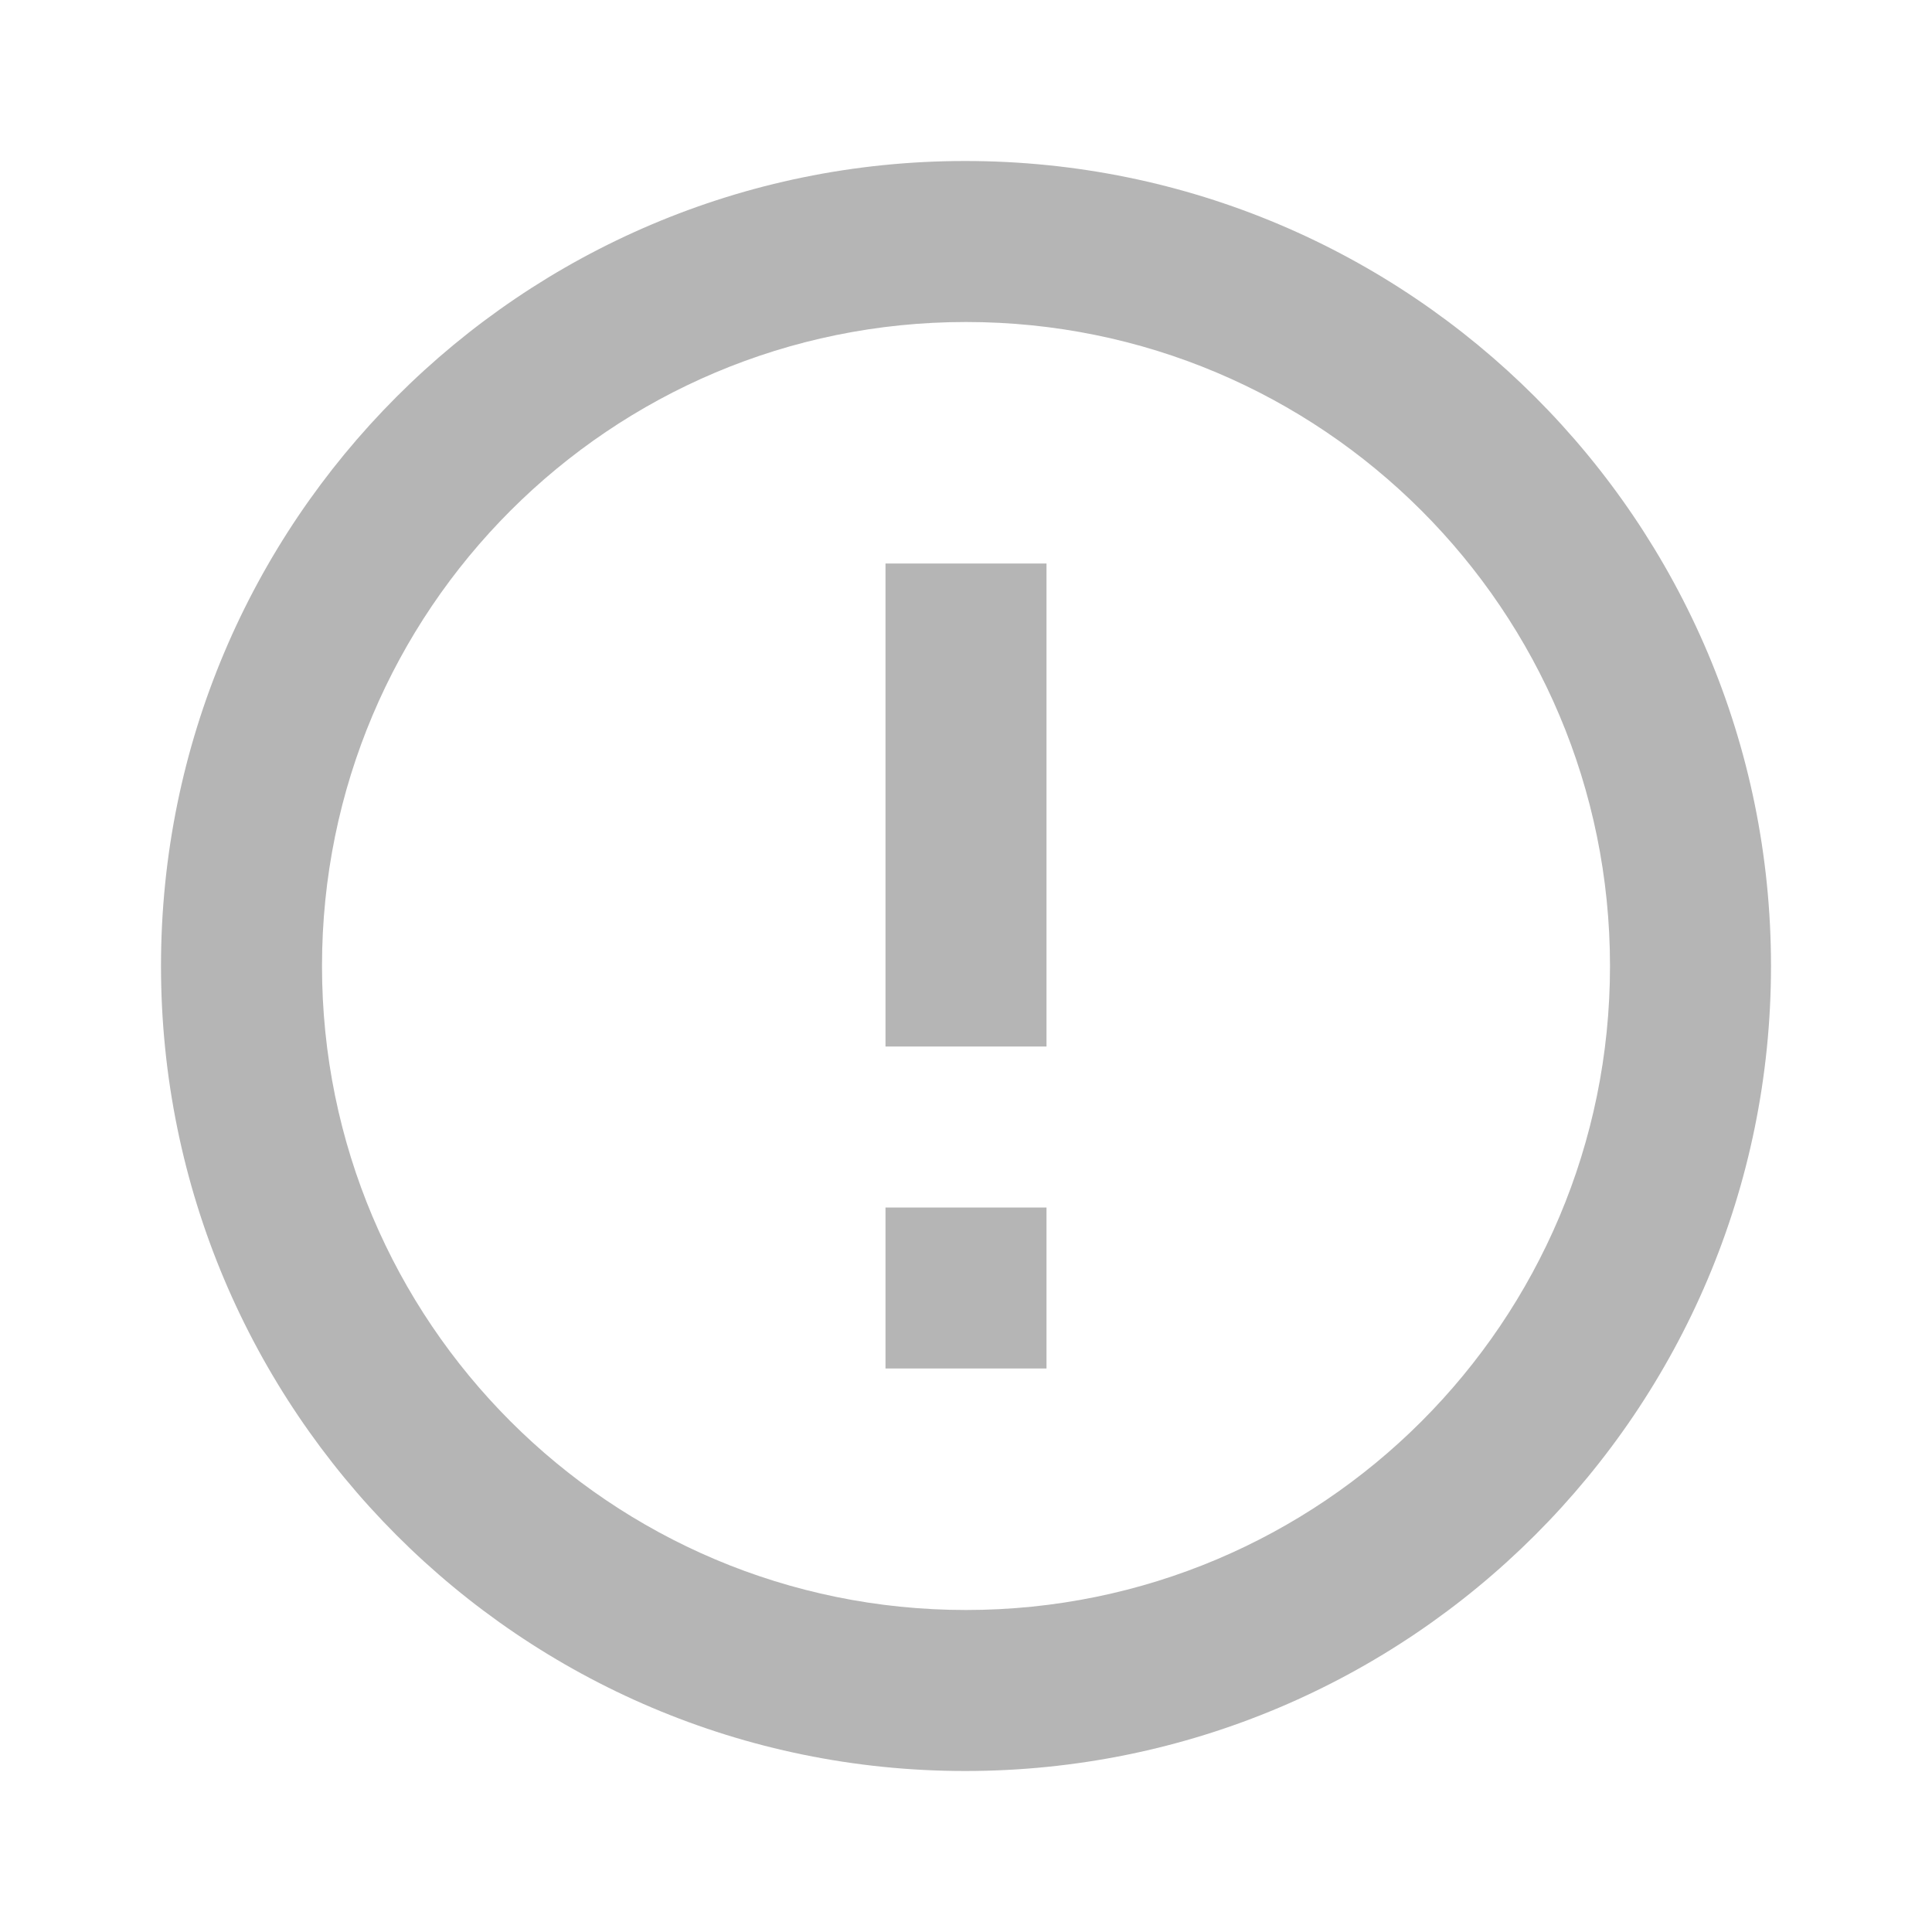
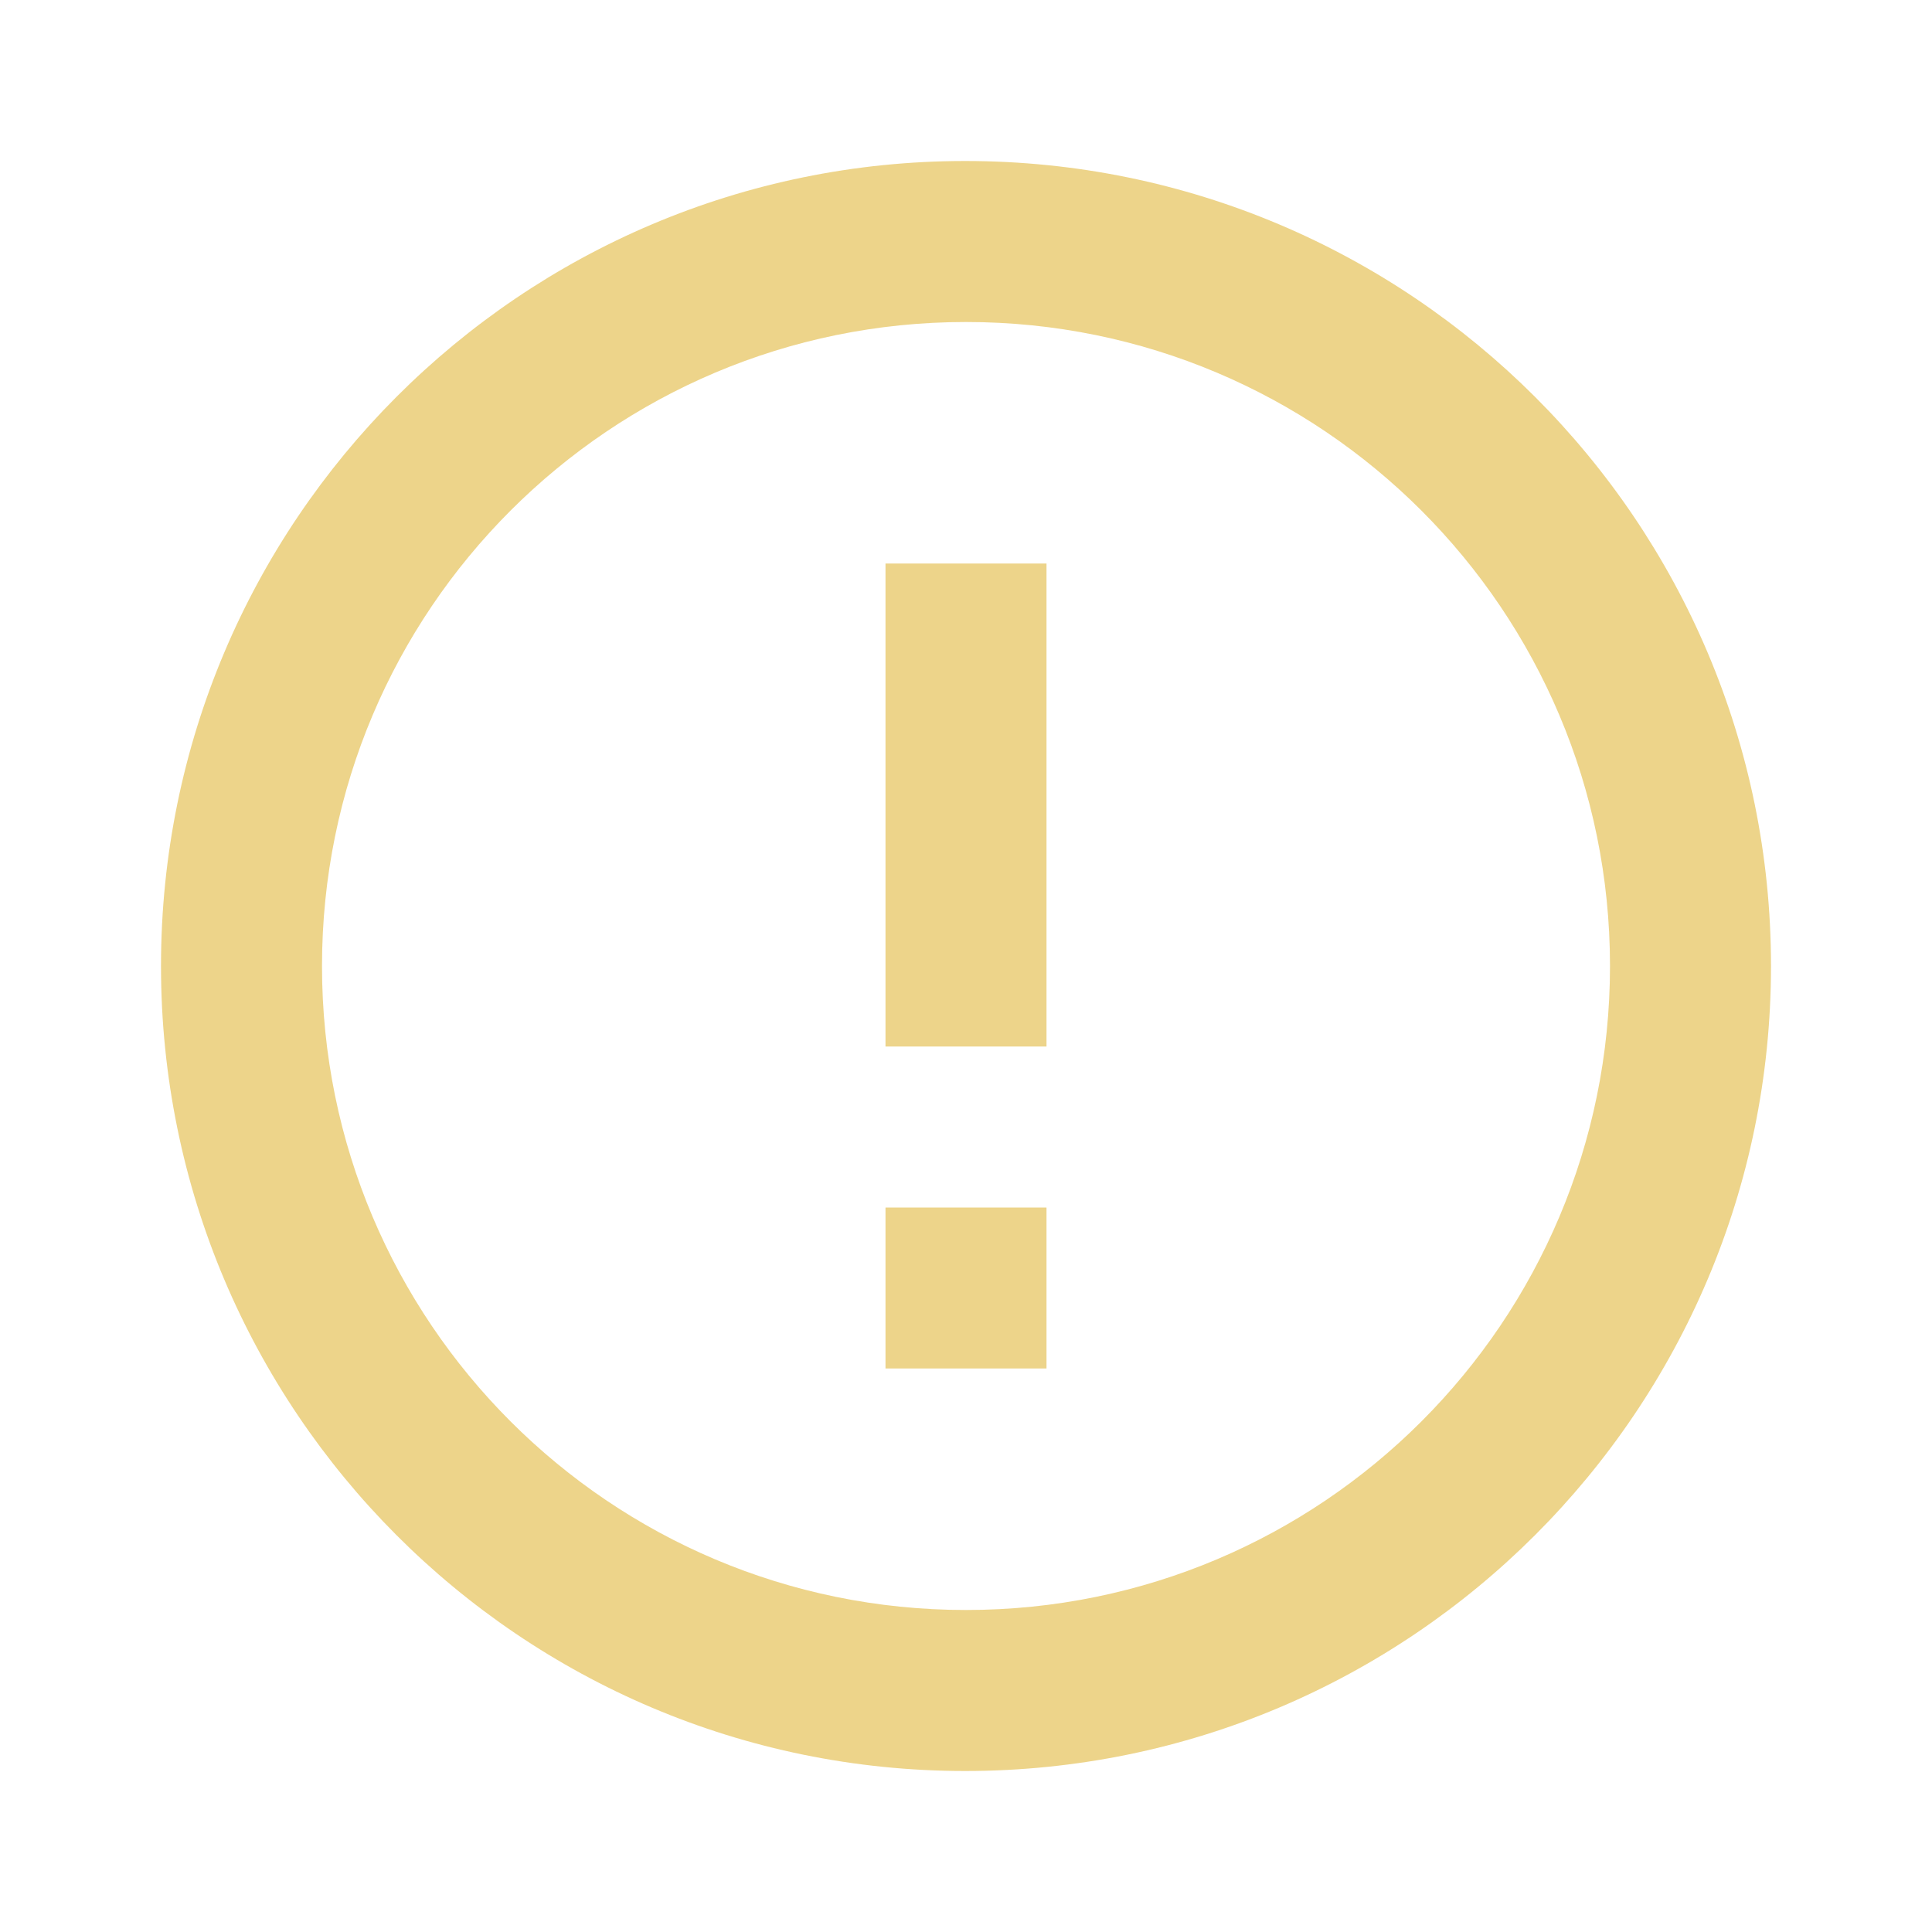
<svg xmlns="http://www.w3.org/2000/svg" width="72" height="72" viewBox="0 0 72 72" fill="none">
-   <path d="M33 45H39V51H33V45ZM33 21H39V39H33V21ZM35.97 6C19.41 6 6 19.44 6 36C6 52.56 19.41 66 35.97 66C52.56 66 66 52.56 66 36C66 19.44 52.56 6 35.97 6ZM36 60C22.74 60 12 49.26 12 36C12 22.74 22.74 12 36 12C49.26 12 60 22.74 60 36C60 49.26 49.26 60 36 60Z" fill="#5E5E5E" fill-opacity="0.46" />
+   <path d="M33 45H39V51H33V45ZM33 21H39V39H33V21ZM35.97 6C19.41 6 6 19.44 6 36C6 52.56 19.41 66 35.97 66C52.56 66 66 52.56 66 36C66 19.44 52.56 6 35.97 6ZM36 60C22.74 60 12 49.26 12 36C12 22.74 22.74 12 36 12C49.26 12 60 22.74 60 36C60 49.26 49.26 60 36 60Z" fill="#D8A100" fill-opacity="0.46" />
</svg>
